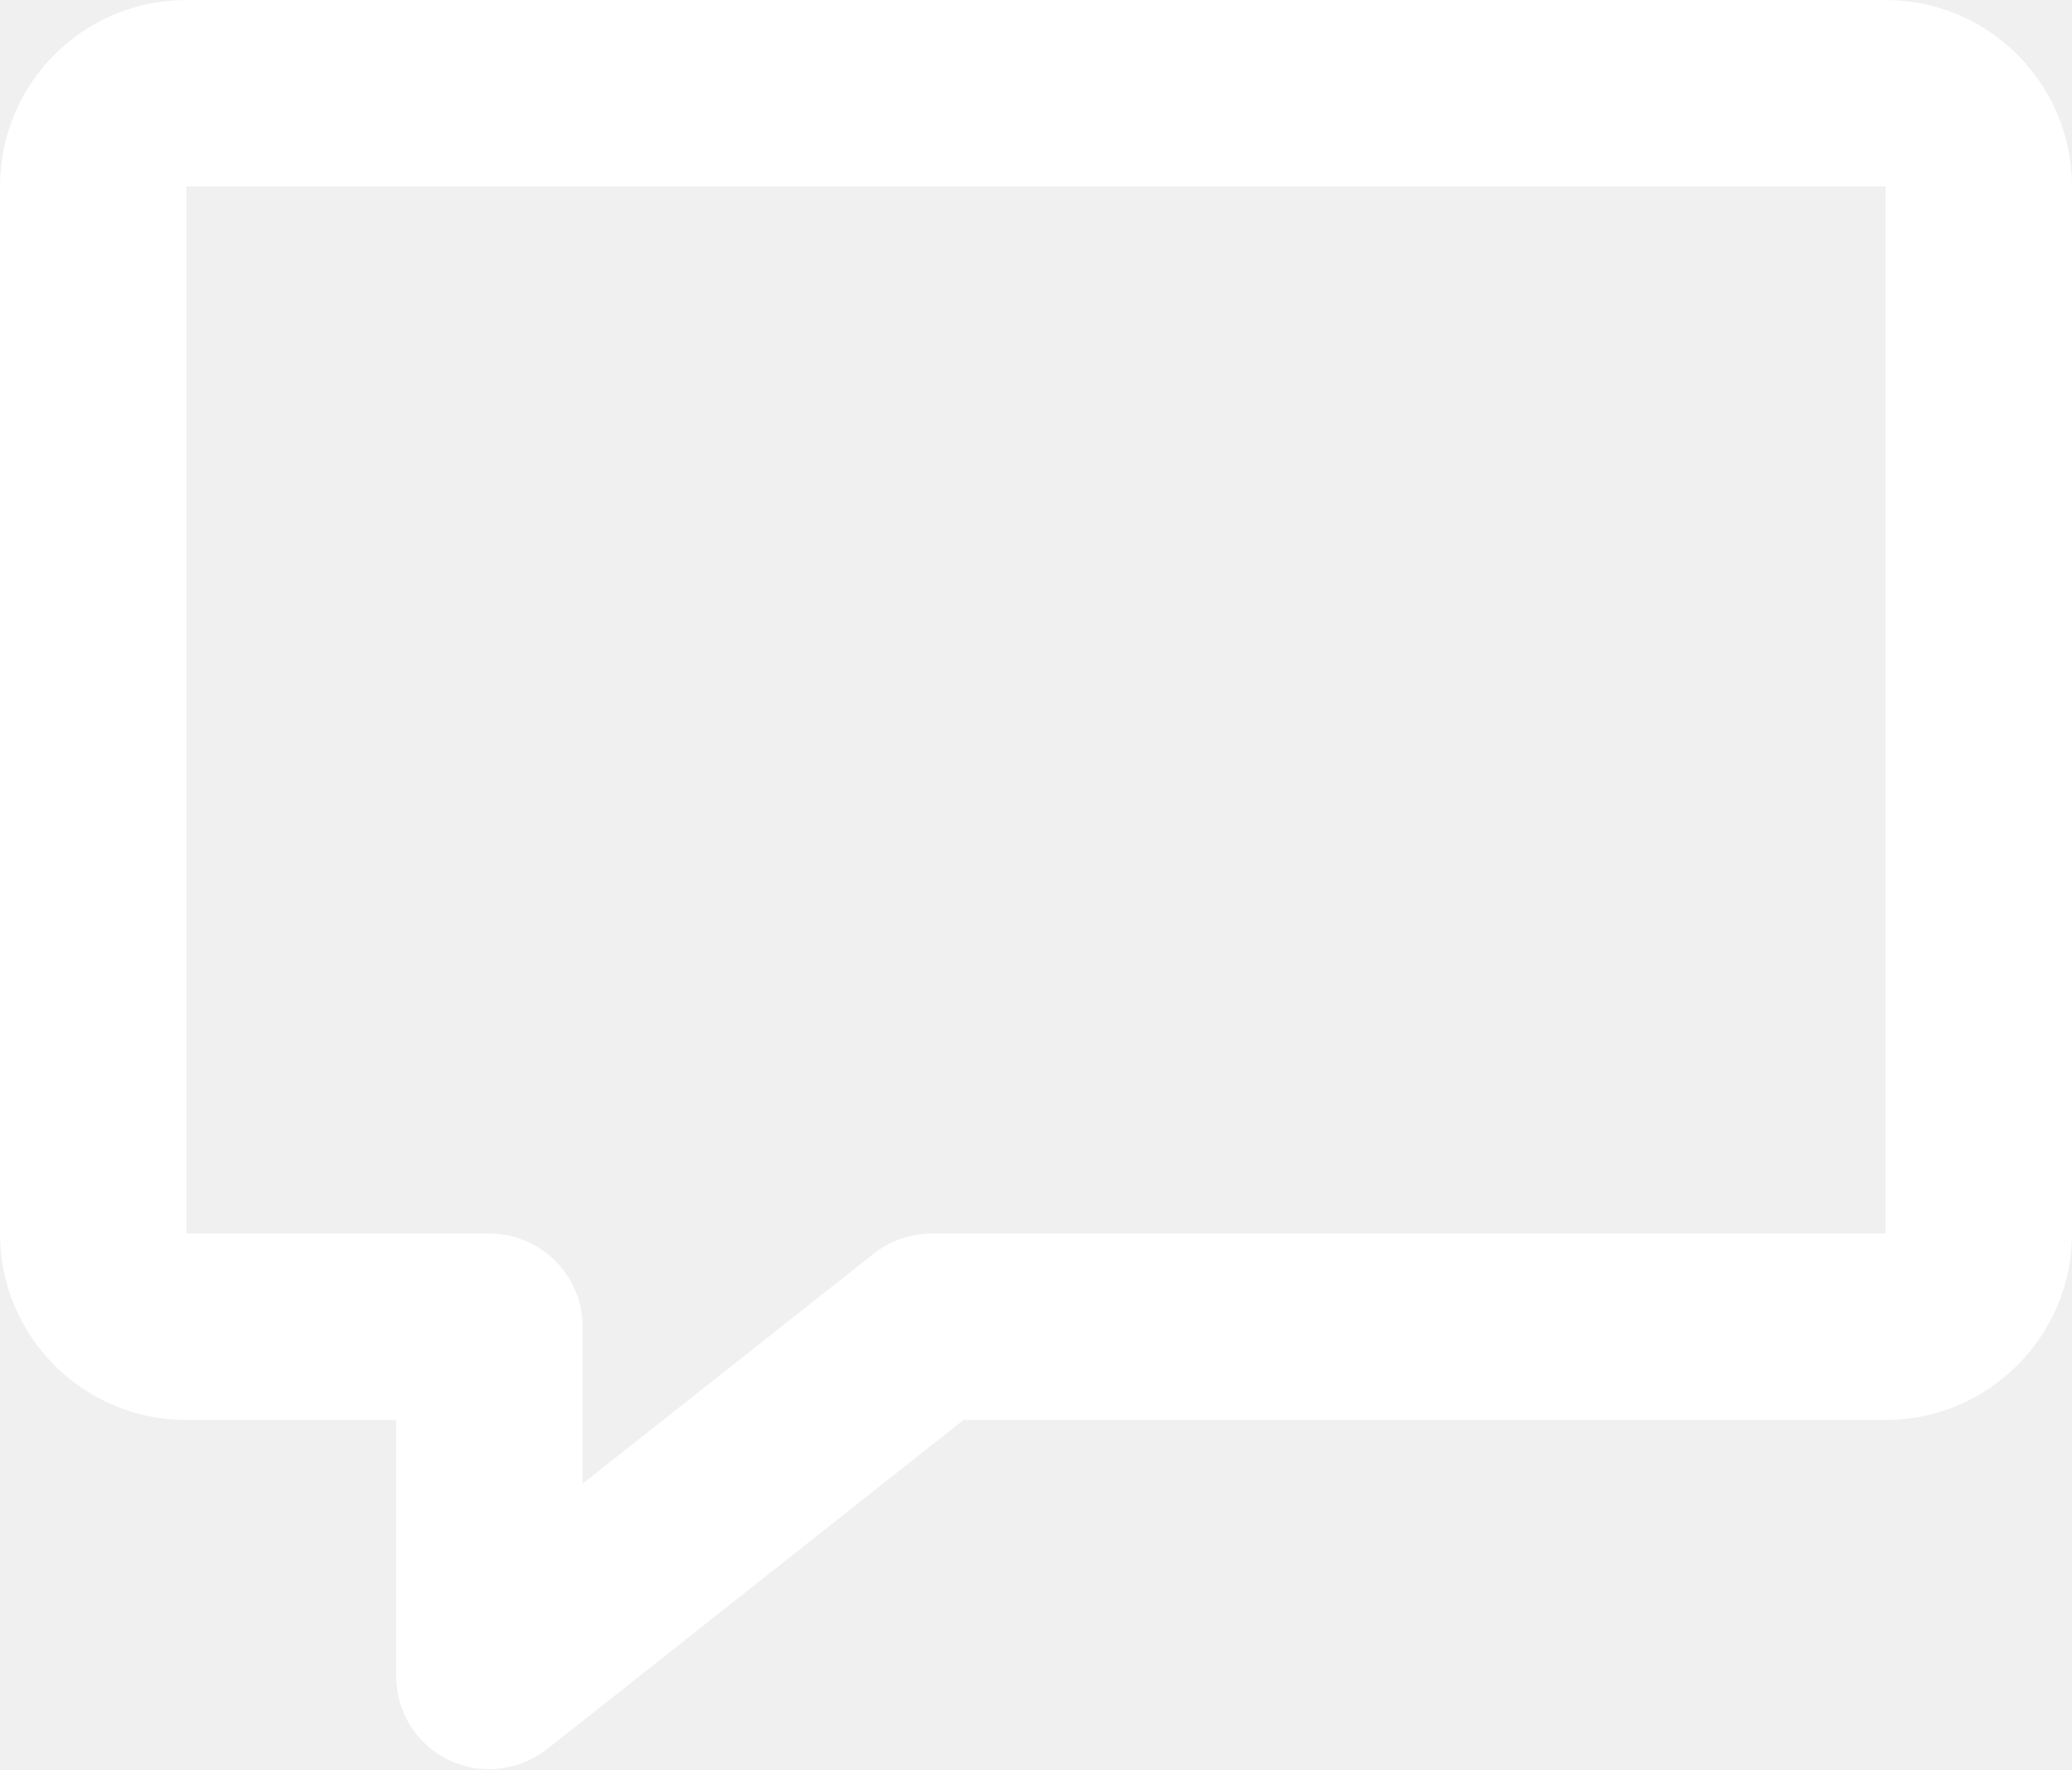
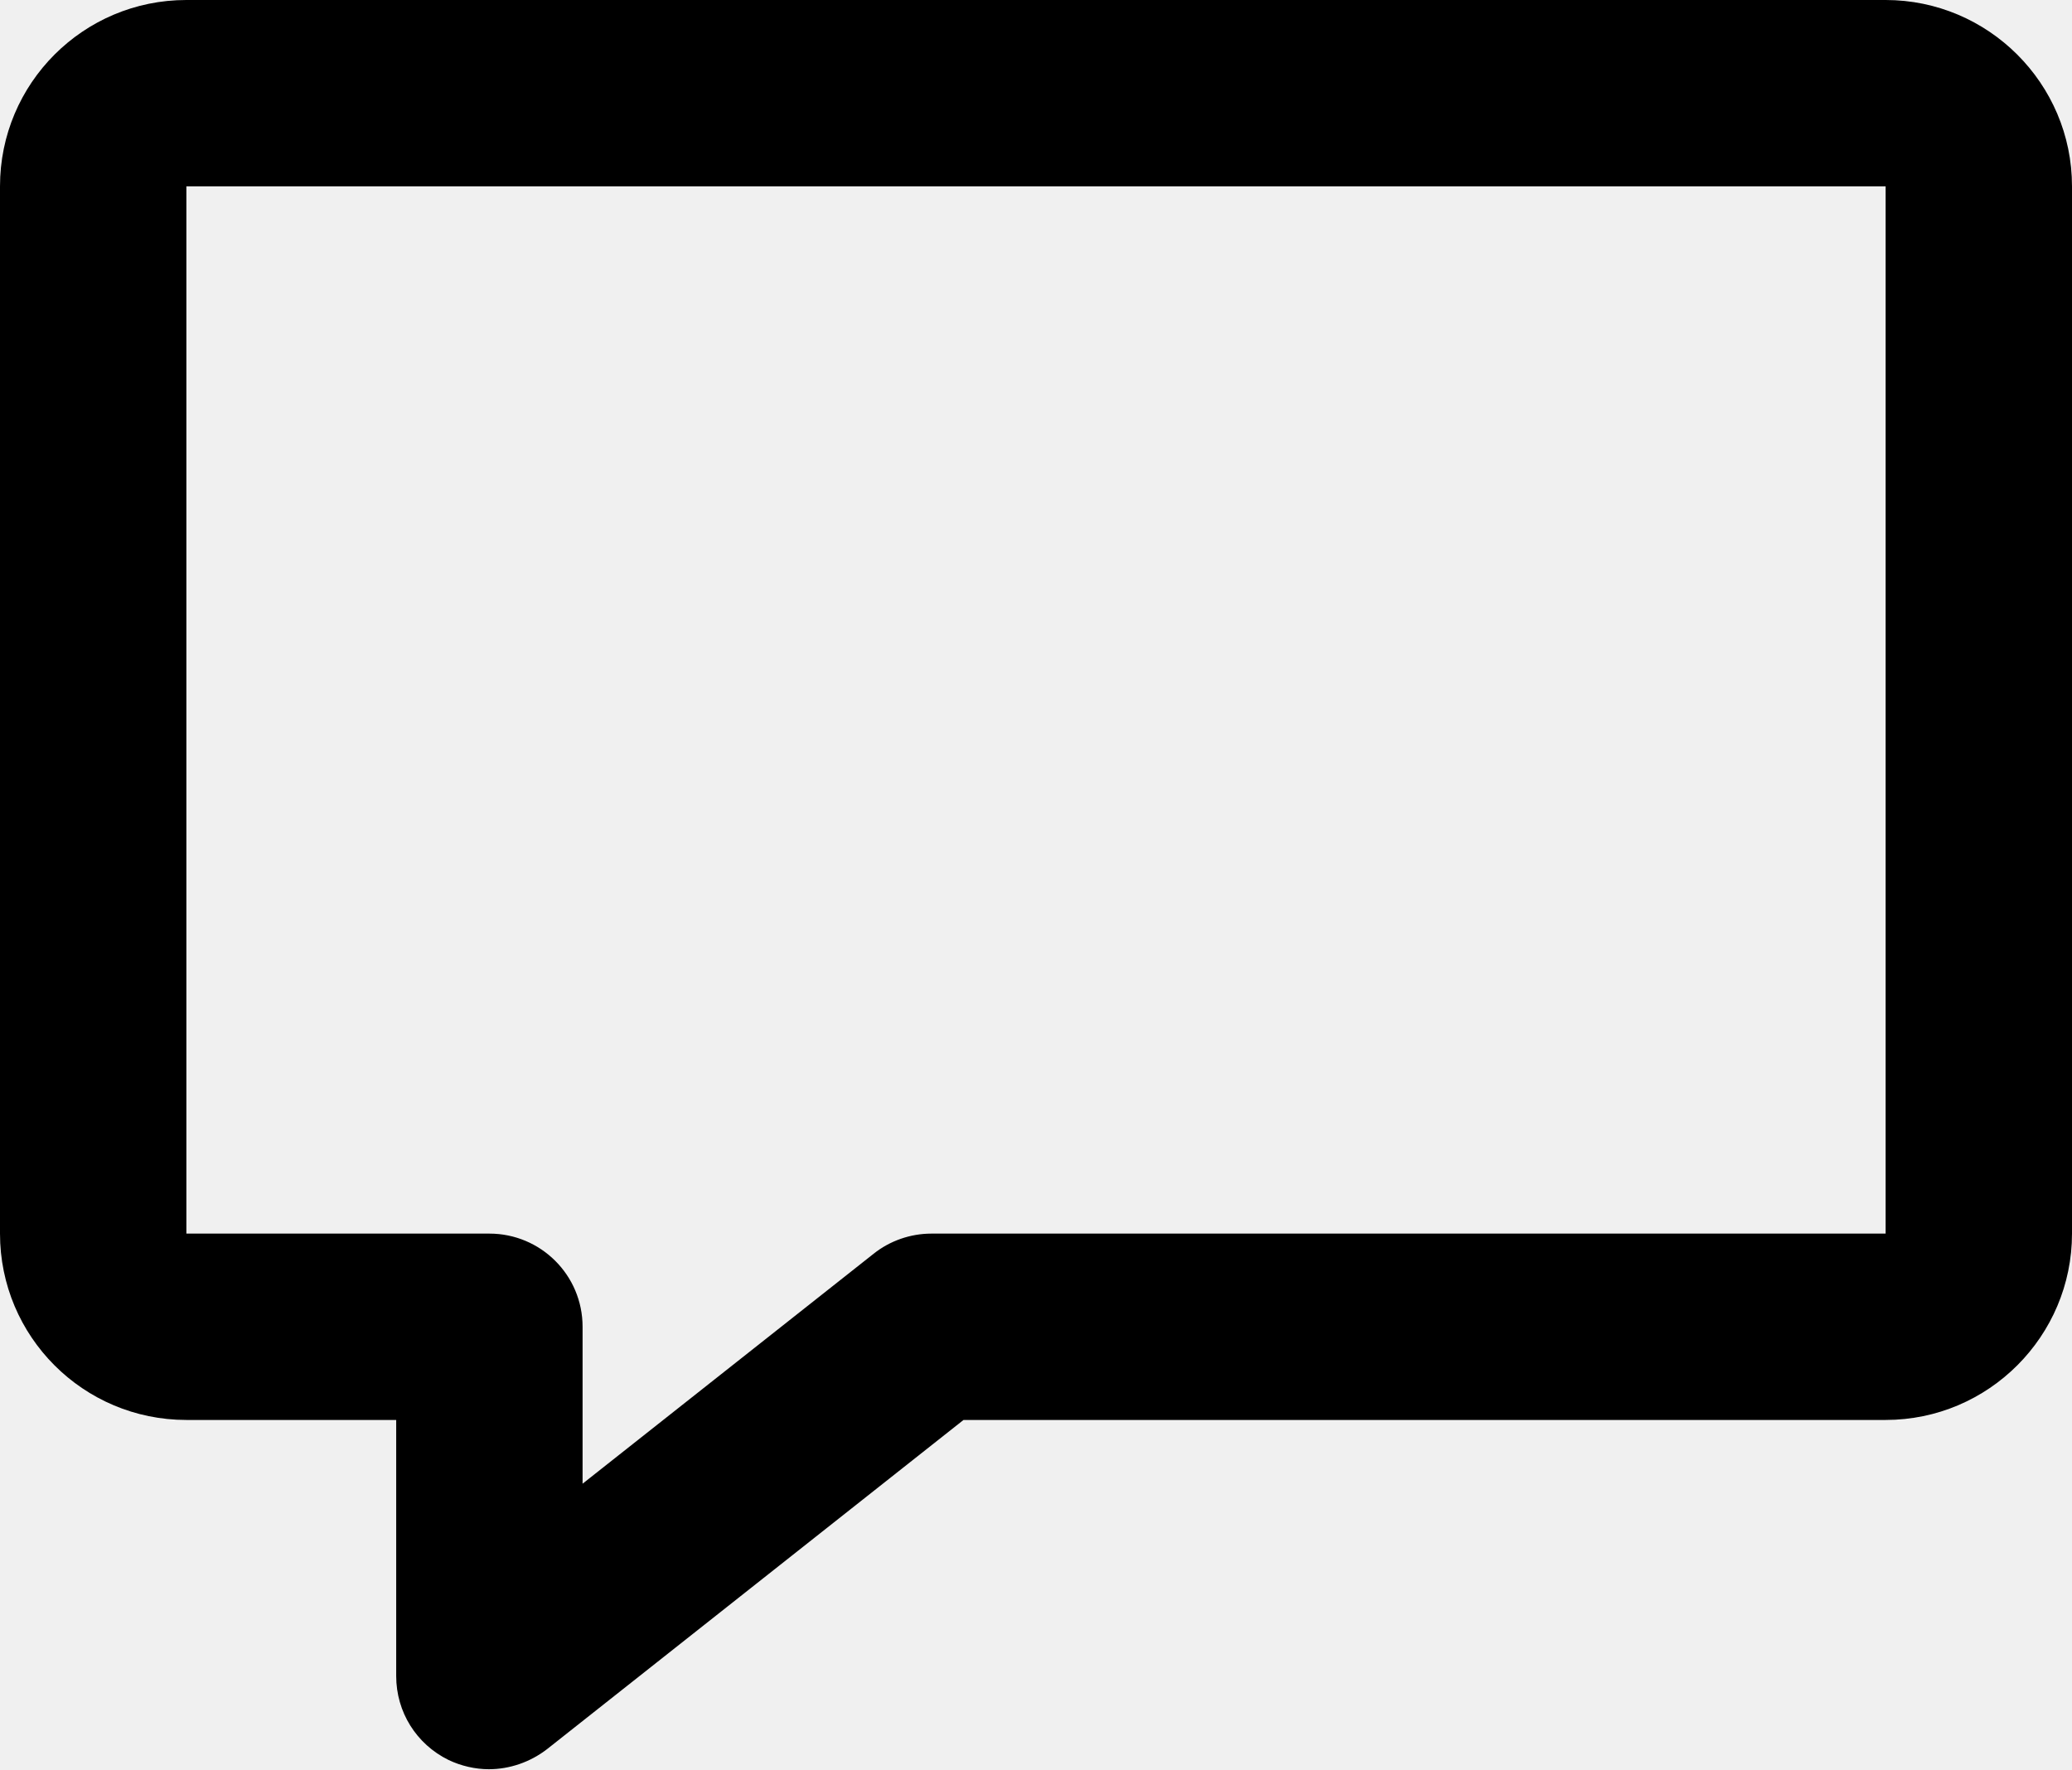
<svg xmlns="http://www.w3.org/2000/svg" version="1.1" id="Capa_1" x="0px" y="0px" viewBox="0 0 38.02 32.47" style="enable-background:new 0 0 38.02 32.47;" xml:space="preserve">
  <style type="text/css">
- 	.st0{fill:#FFFFFF;}
+ 
</style>
  <g>
    <path class="st0" d="M8.97,32.47c-0.25,0-0.51-0.06-0.74-0.17c-0.59-0.29-0.96-0.88-0.96-1.54v-4.7H3.42   C1.53,26.06,0,24.53,0,22.64V3.42C0,1.53,1.53,0,3.42,0H34.6c1.88,0,3.42,1.53,3.42,3.42v19.22c0,1.88-1.53,3.42-3.42,3.42H17.68   l-7.64,6.04C9.73,32.34,9.35,32.47,8.97,32.47L8.97,32.47z M3.42,3.42v19.22h5.56c0.94,0,1.71,0.76,1.71,1.71v2.88l5.34-4.22   c0.3-0.24,0.68-0.37,1.06-0.37H34.6V3.42H3.42L3.42,3.42z" />
  </g>
</svg>
